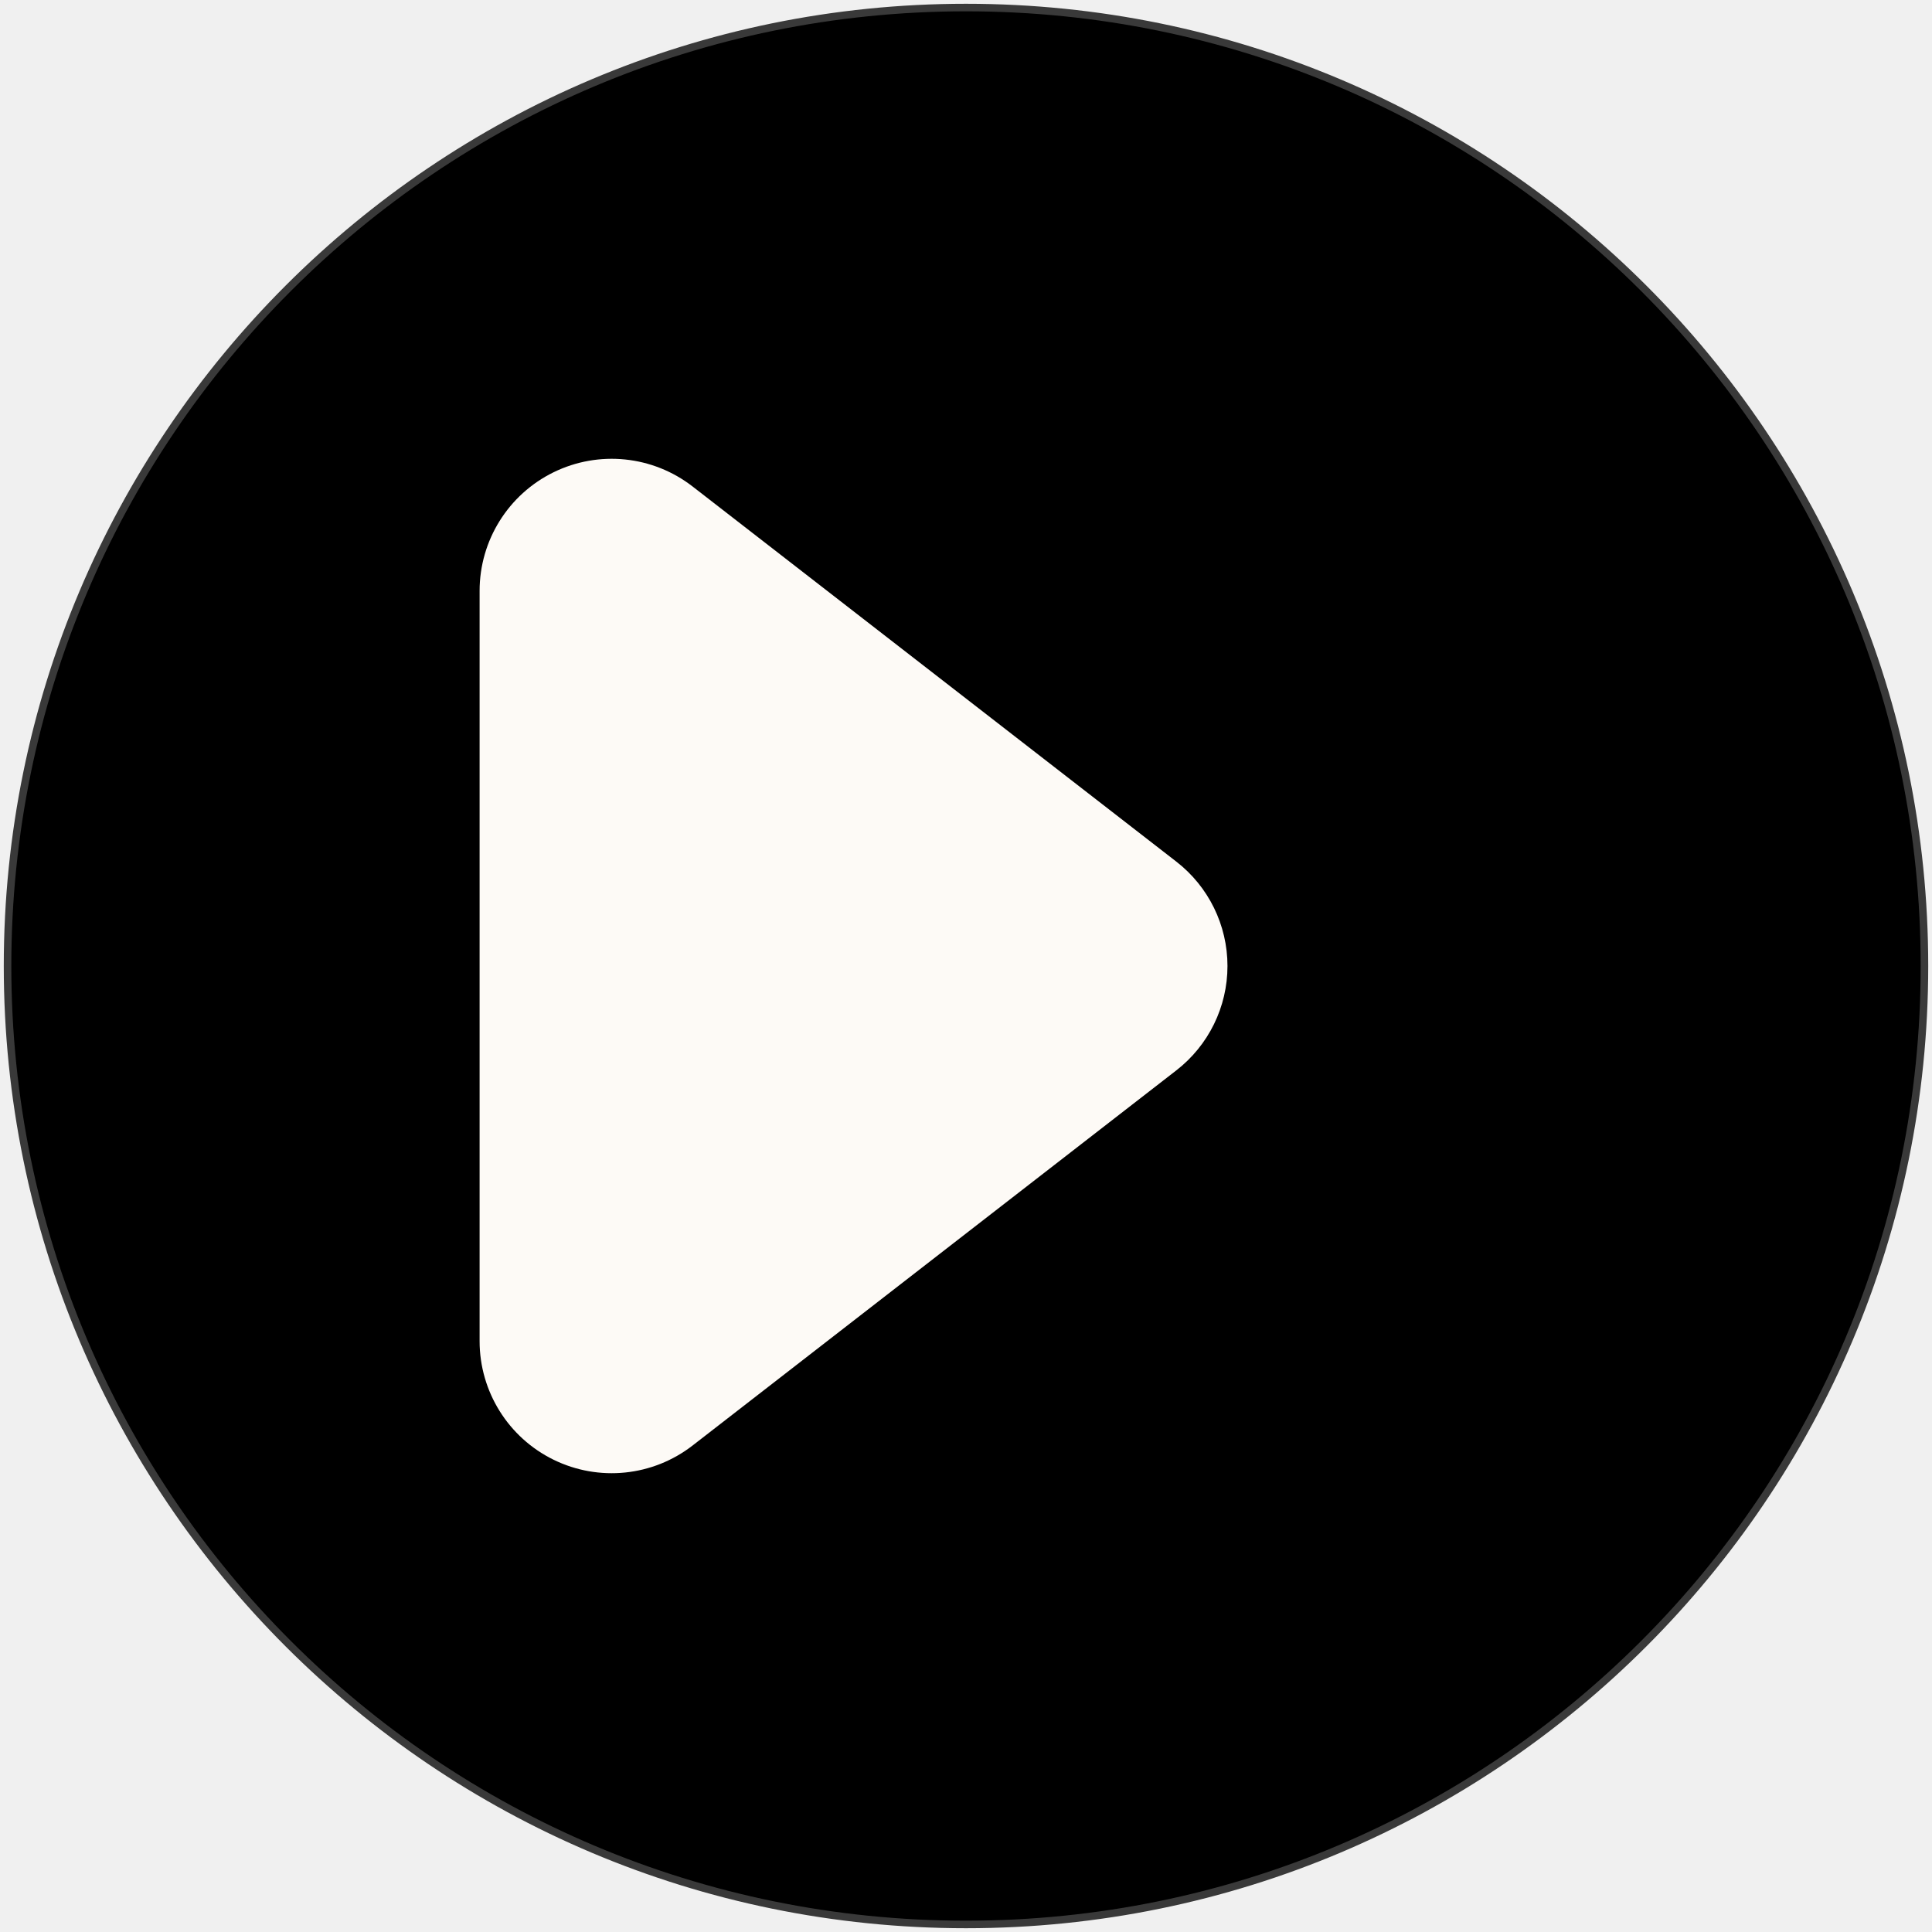
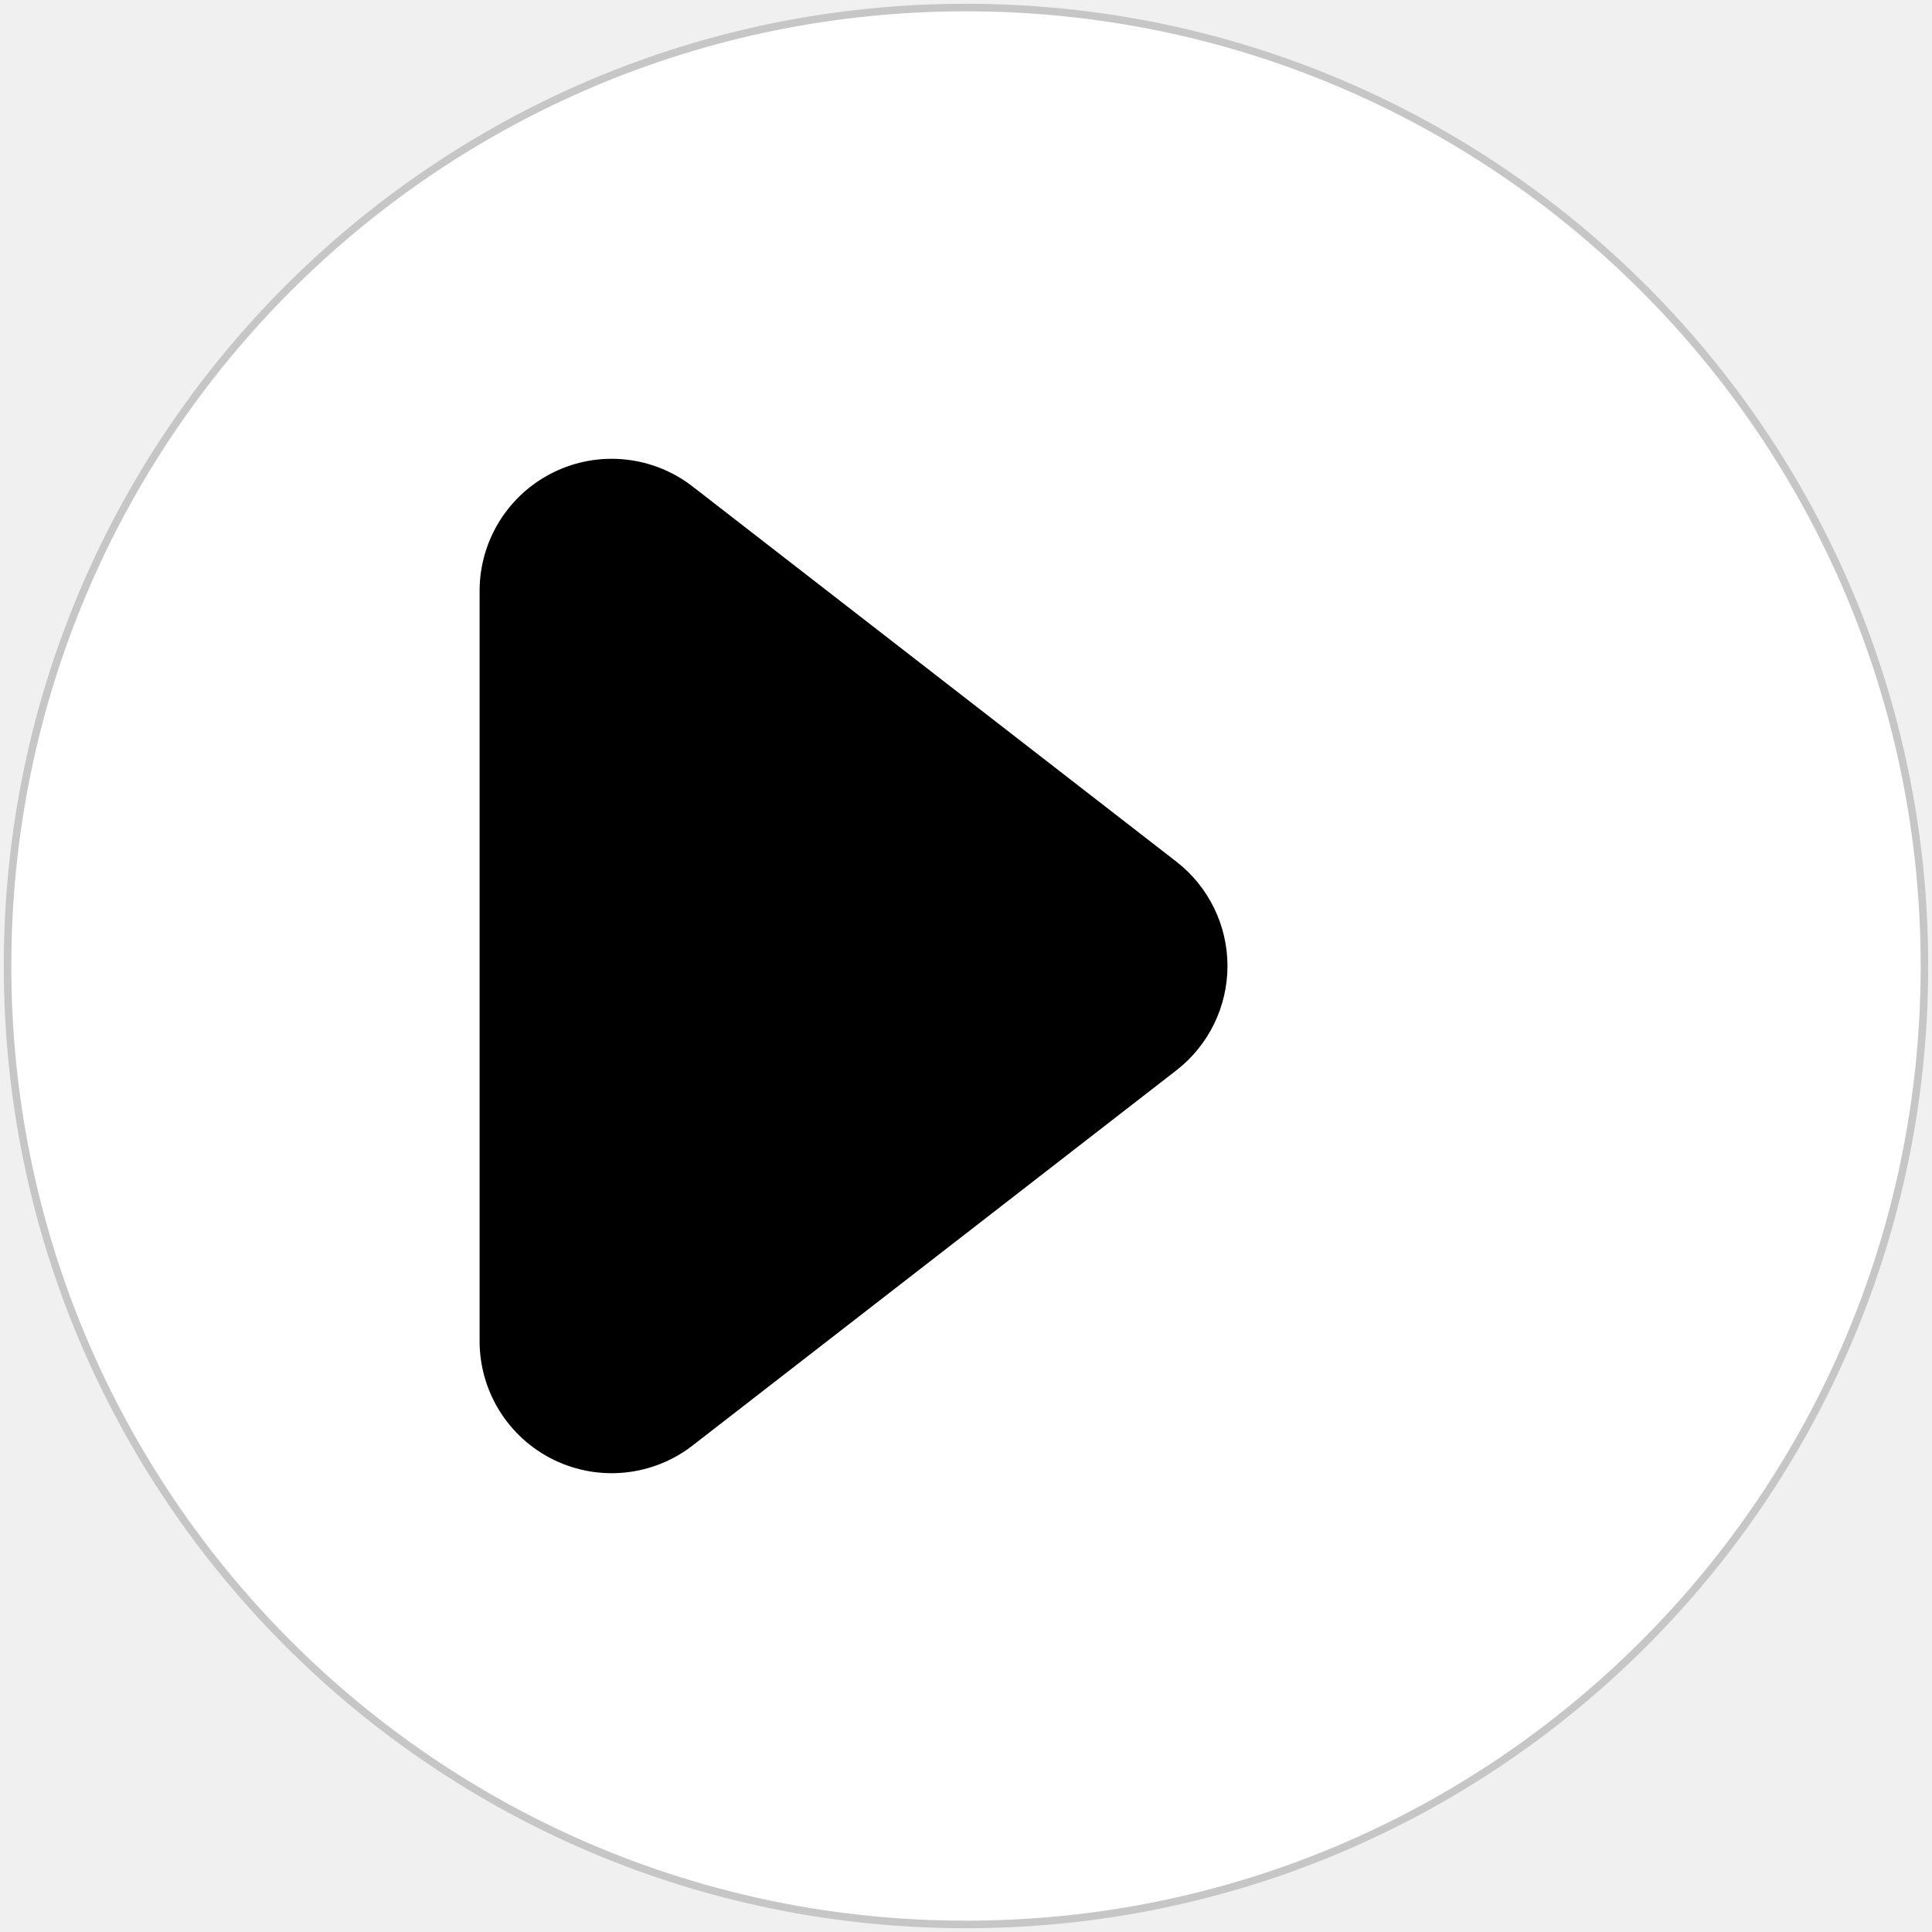
<svg xmlns="http://www.w3.org/2000/svg" viewBox="0 0 512 512" width="512" height="512" role="img" aria-label="Niango">
-   <path fill="#000000" stroke="#393939" stroke-width="2" vector-effect="non-scaling-stroke" d="M 256 2 A 254 254 0 1 0 256 510 A 254 254 0 1 0 256 2 Z" />
-   <path fill="#FDFAF6" d="M 127.10 156.59 A 35 35 0 0 1 183.55 128.93 L 311.74 228.34 A 35 35 0 0 1 311.74 283.66 L 183.55 383.07 A 35 35 0 0 1 127.10 355.41 Z" />
+   <path fill="#FFFFFF" stroke="#C6C6C6" stroke-width="2" vector-effect="non-scaling-stroke" d="M 256 2 A 254 254 0 1 0 256 510 A 254 254 0 1 0 256 2 Z" />
+   <path fill="#000000" d="M 127.10 156.59 A 35 35 0 0 1 183.55 128.93 L 311.74 228.34 A 35 35 0 0 1 311.74 283.66 L 183.55 383.07 A 35 35 0 0 1 127.10 355.41 Z" />
</svg>
